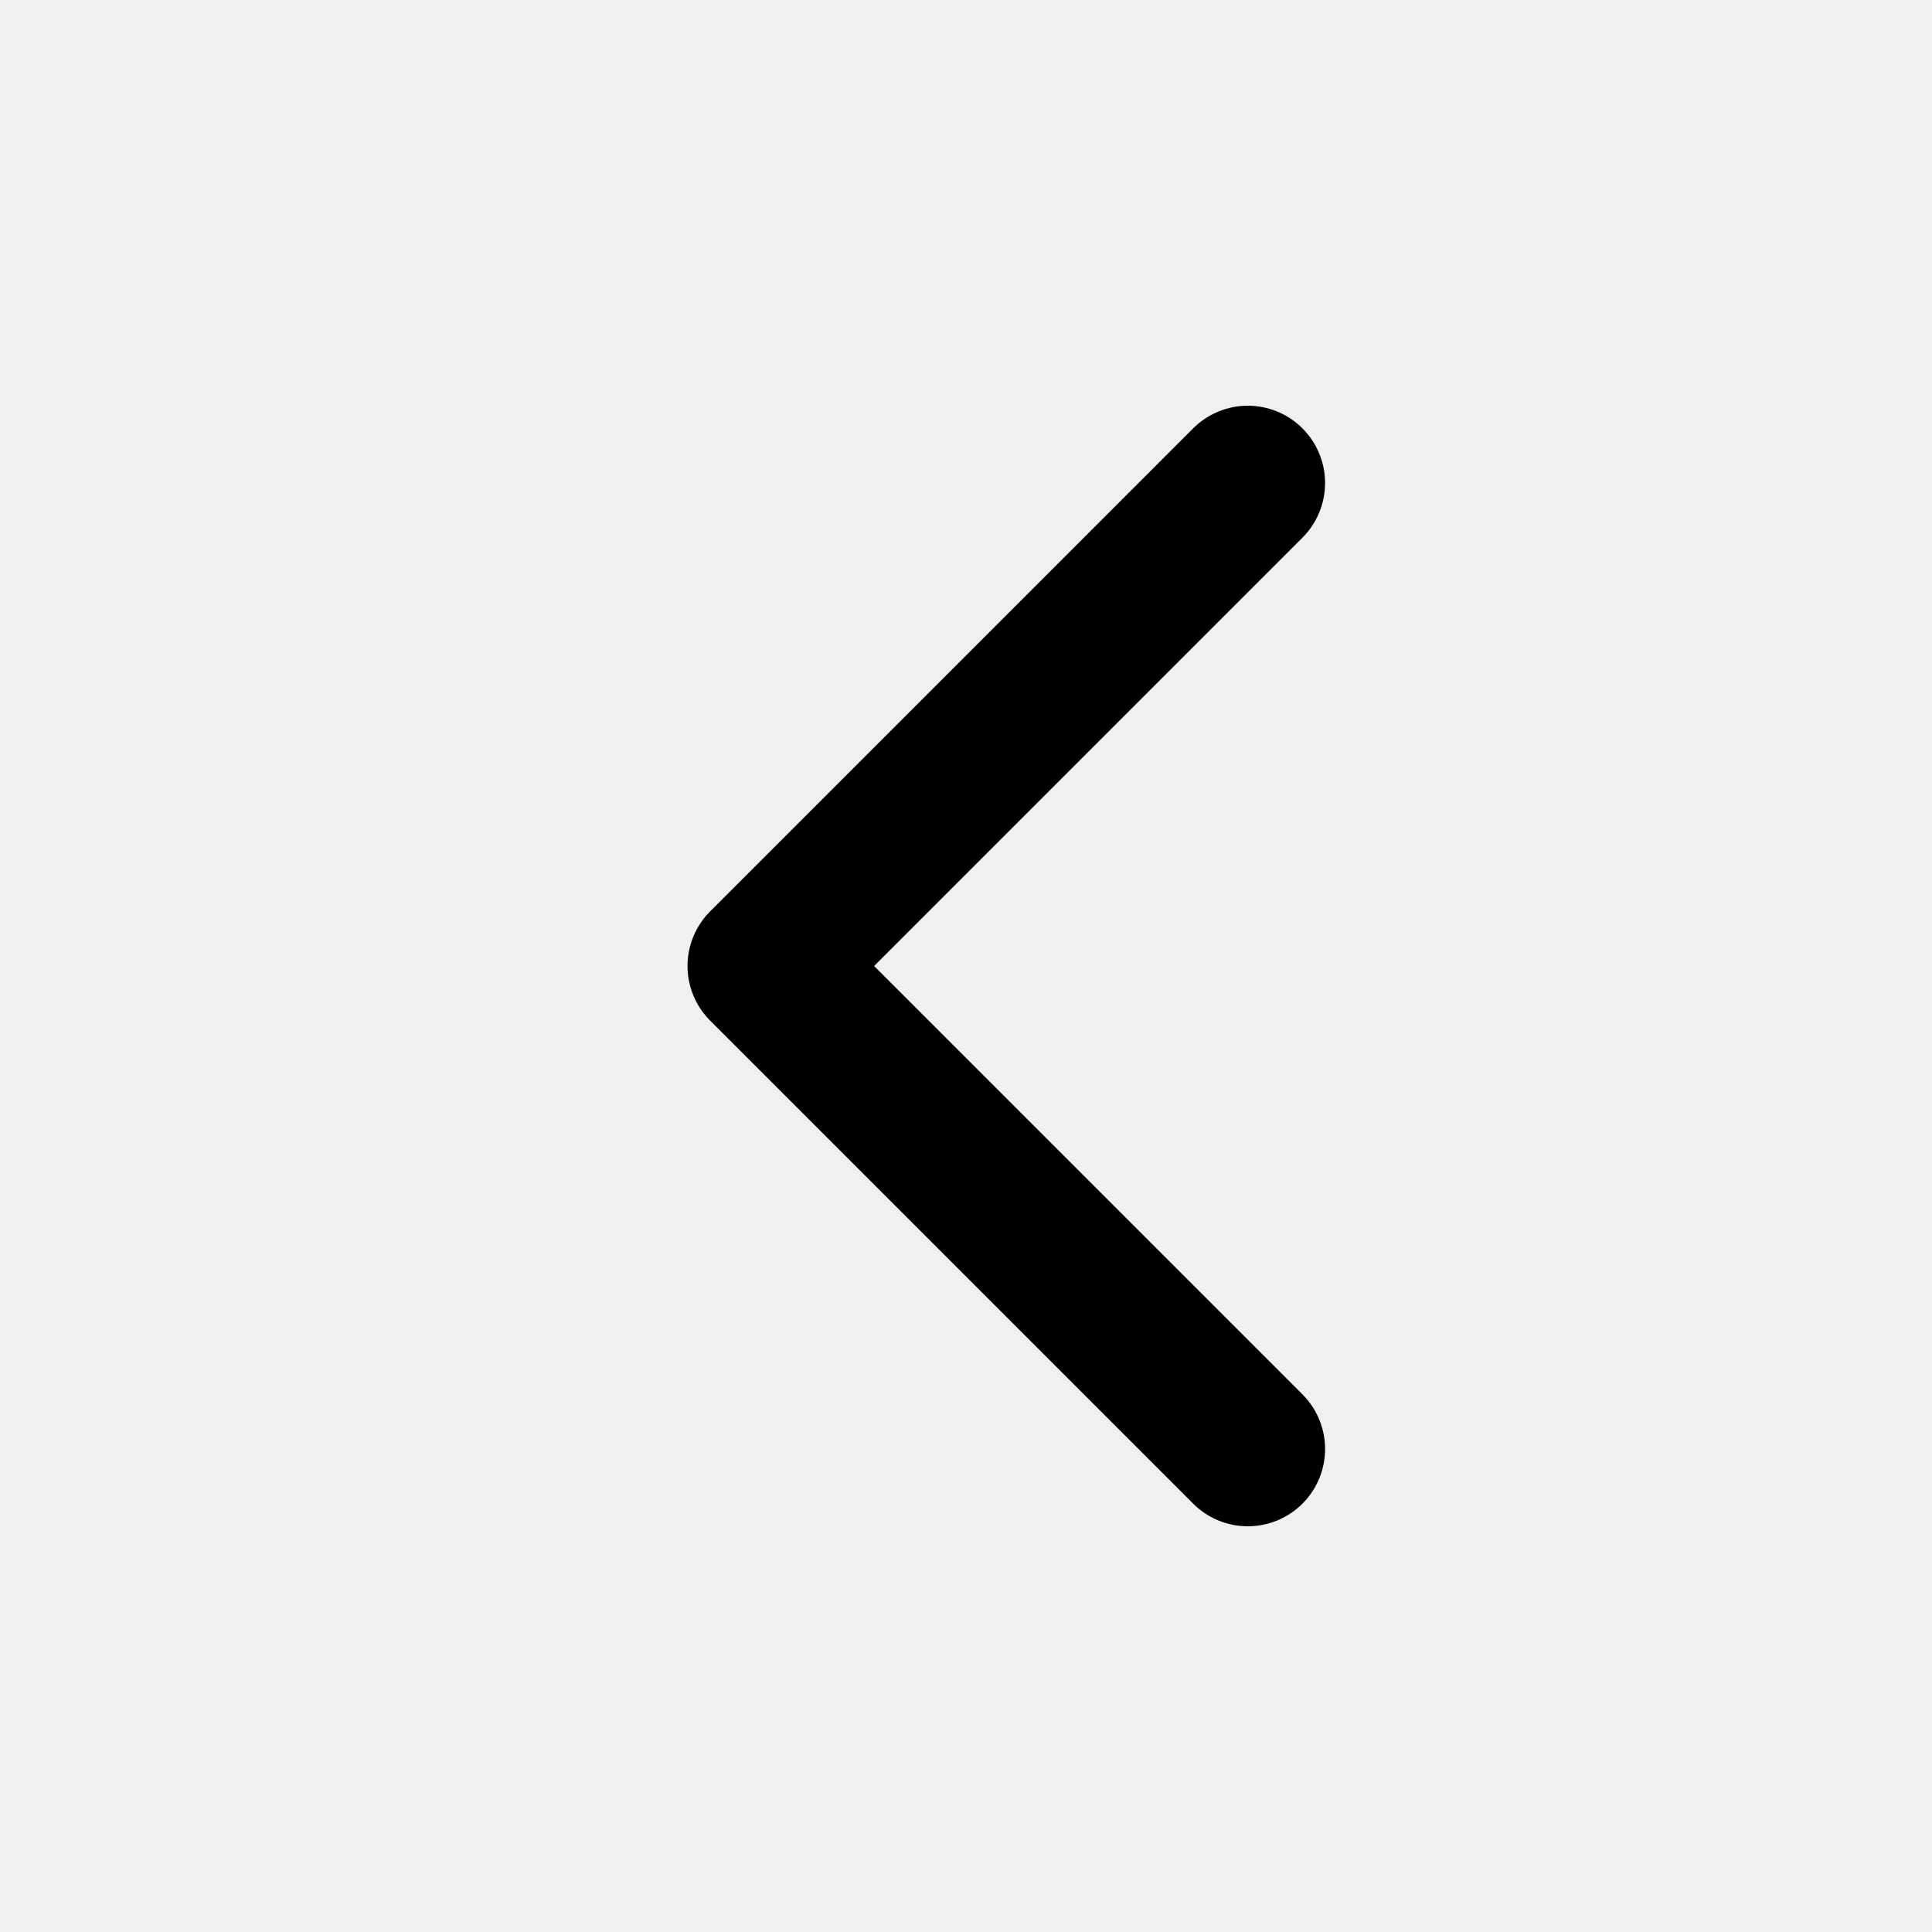
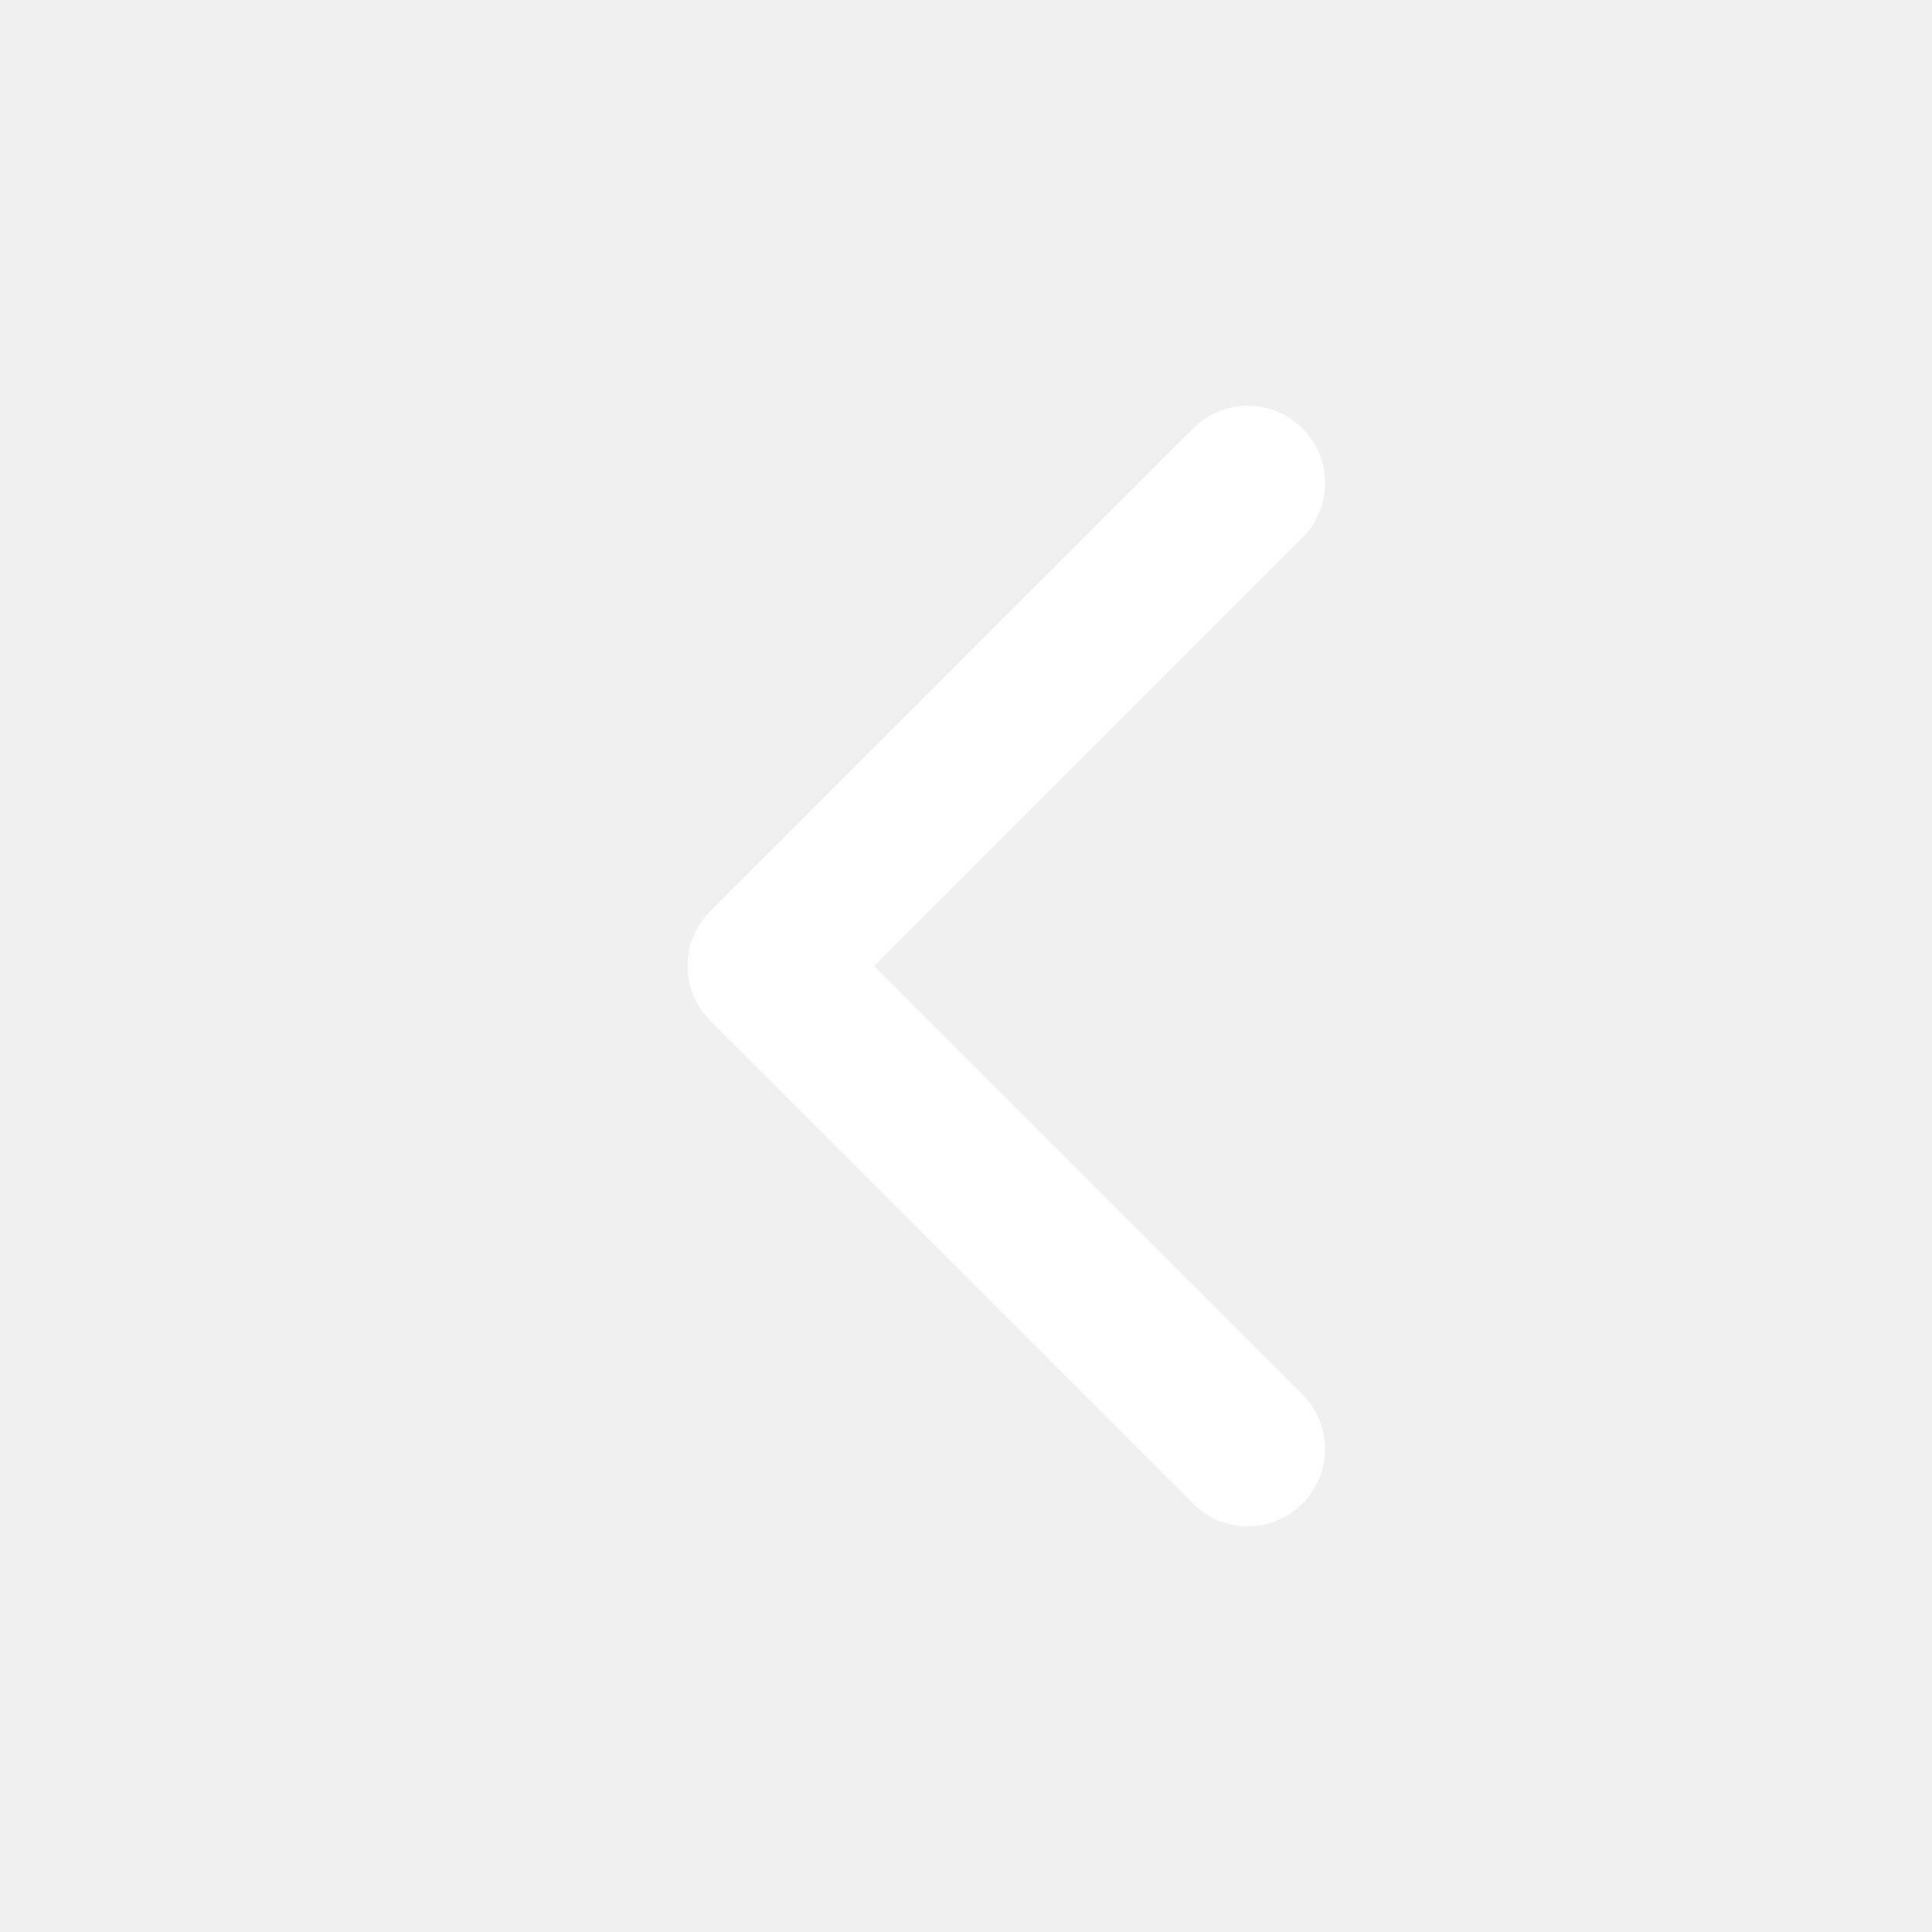
<svg xmlns="http://www.w3.org/2000/svg" width="50" height="50" viewBox="0 0 50 50" fill="none">
-   <path d="M32.293 37.5L19.793 25L32.293 12.5" stroke="black" stroke-width="4" stroke-linecap="round" stroke-linejoin="round" />
+   <path d="M32.293 37.5L19.793 25L32.293 12.5" stroke="white" stroke-width="4" stroke-linecap="round" stroke-linejoin="round" />
</svg>
